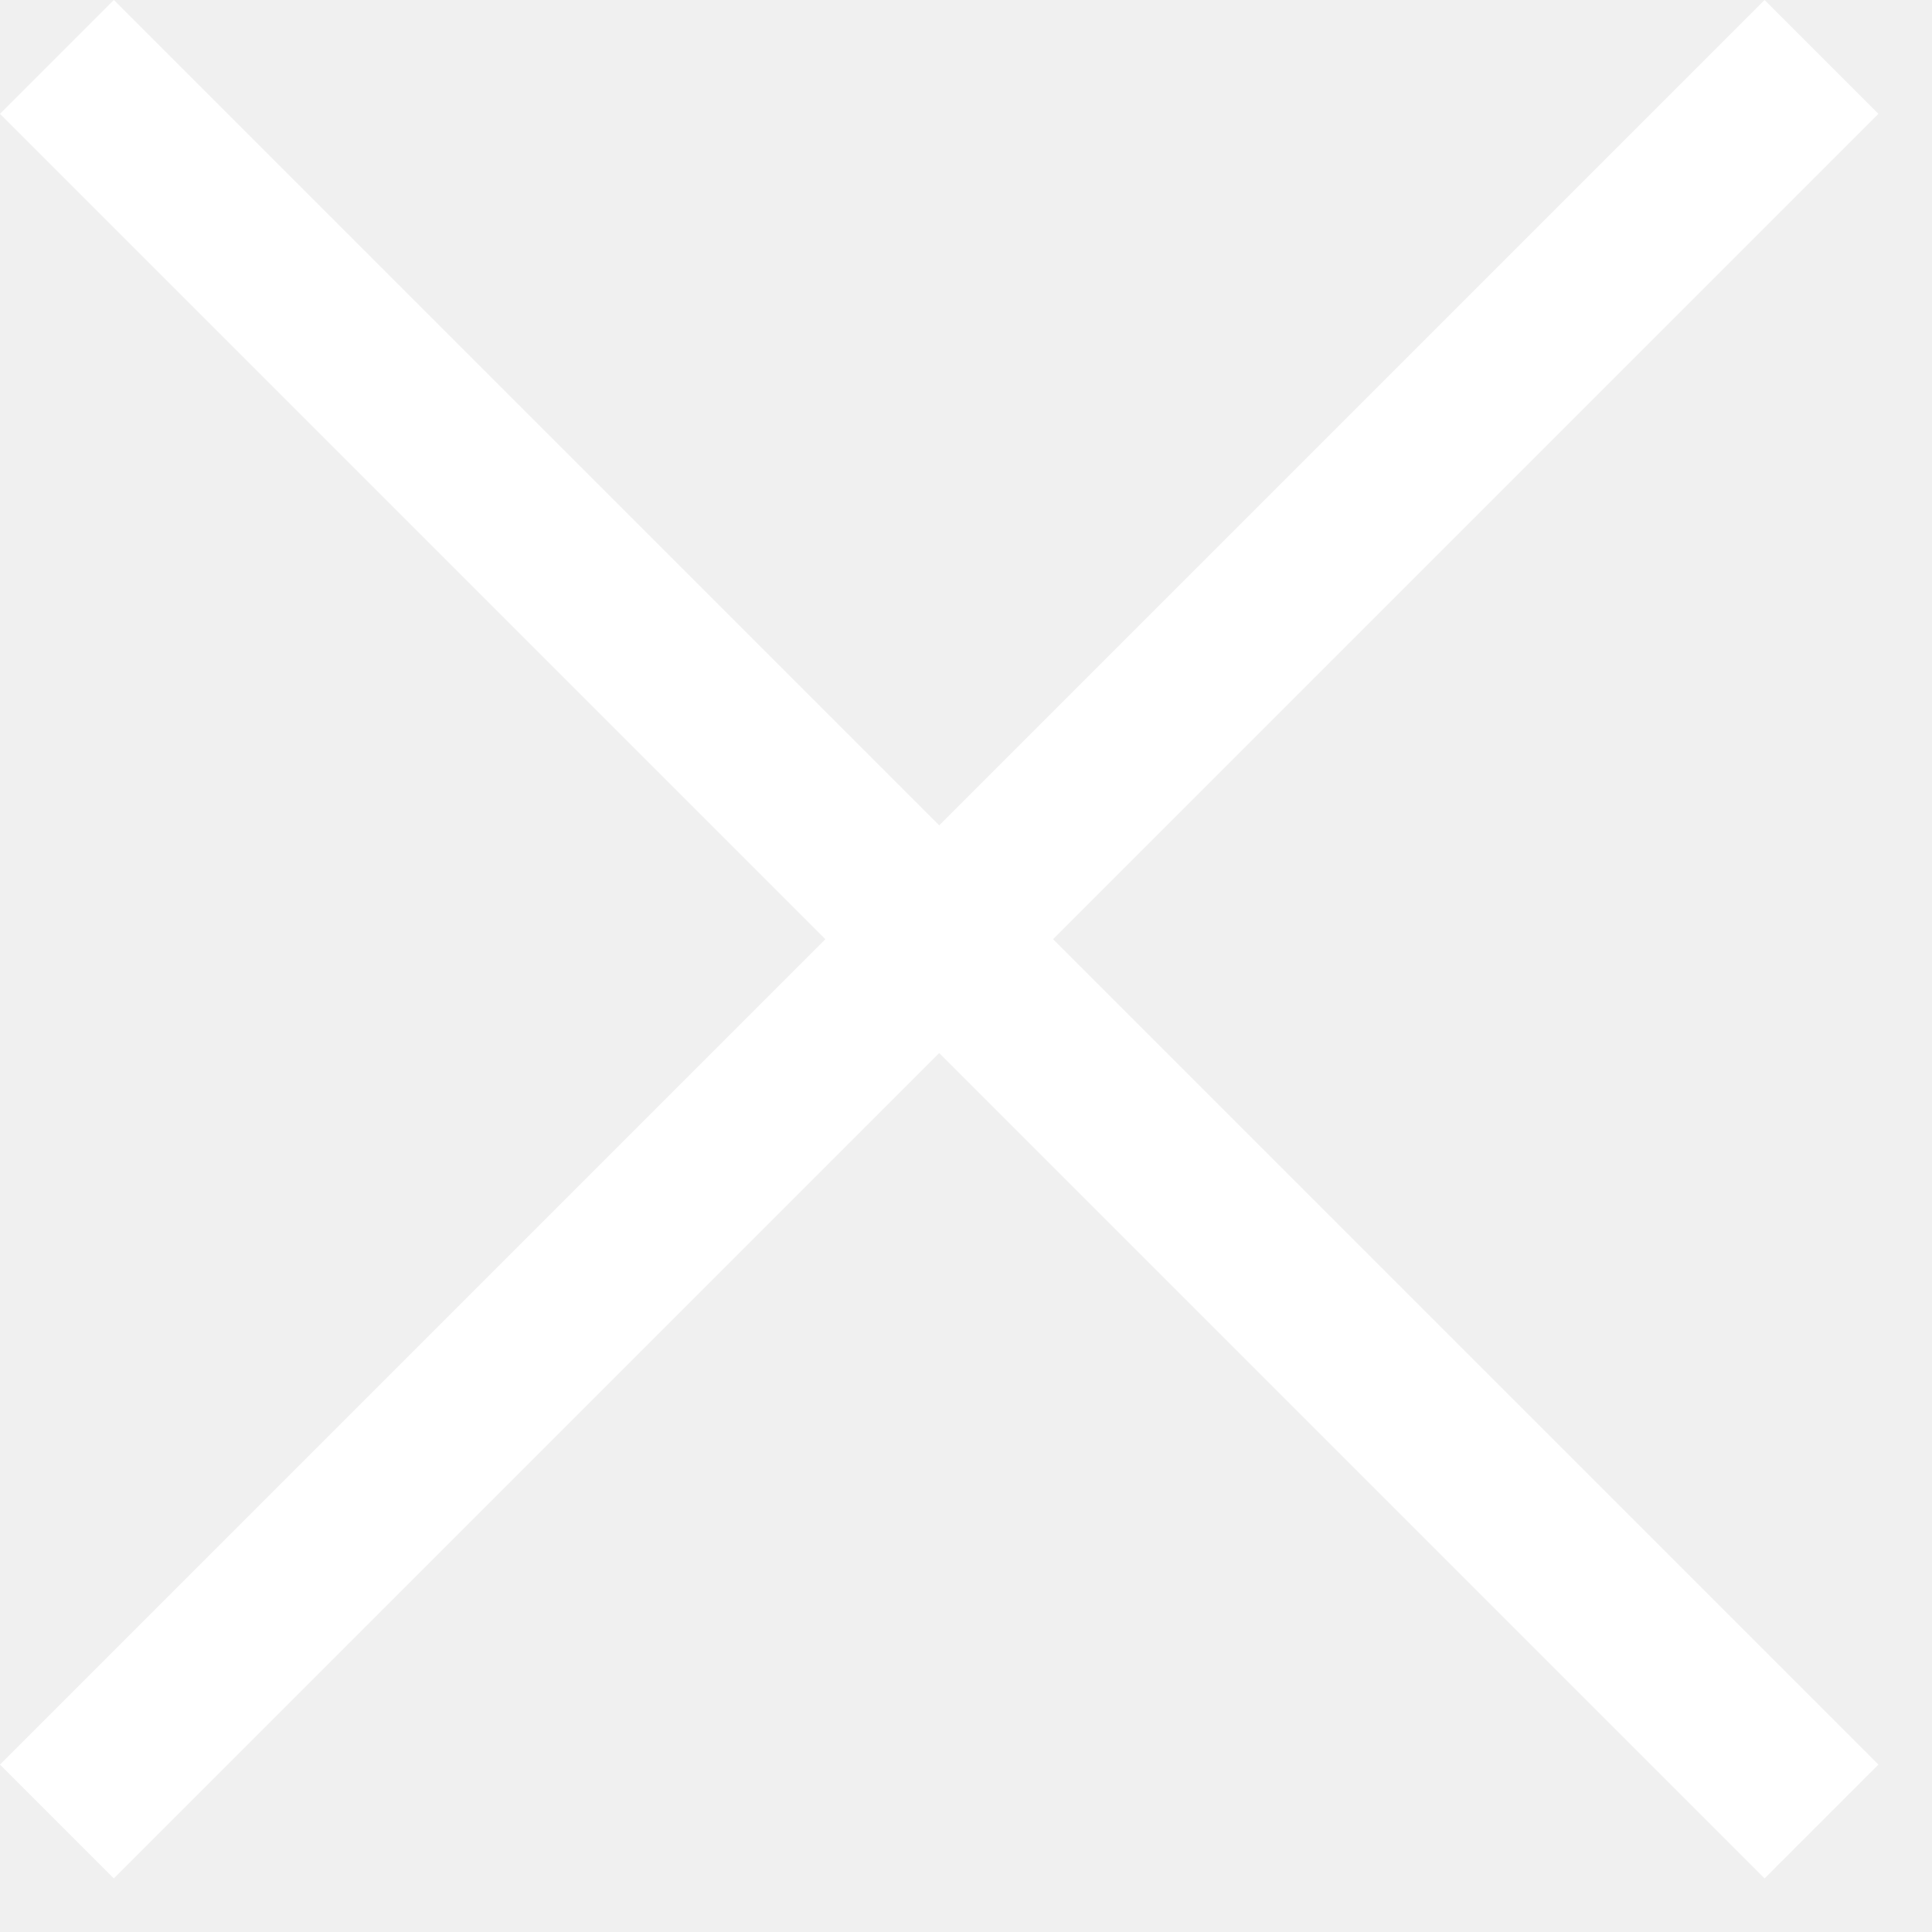
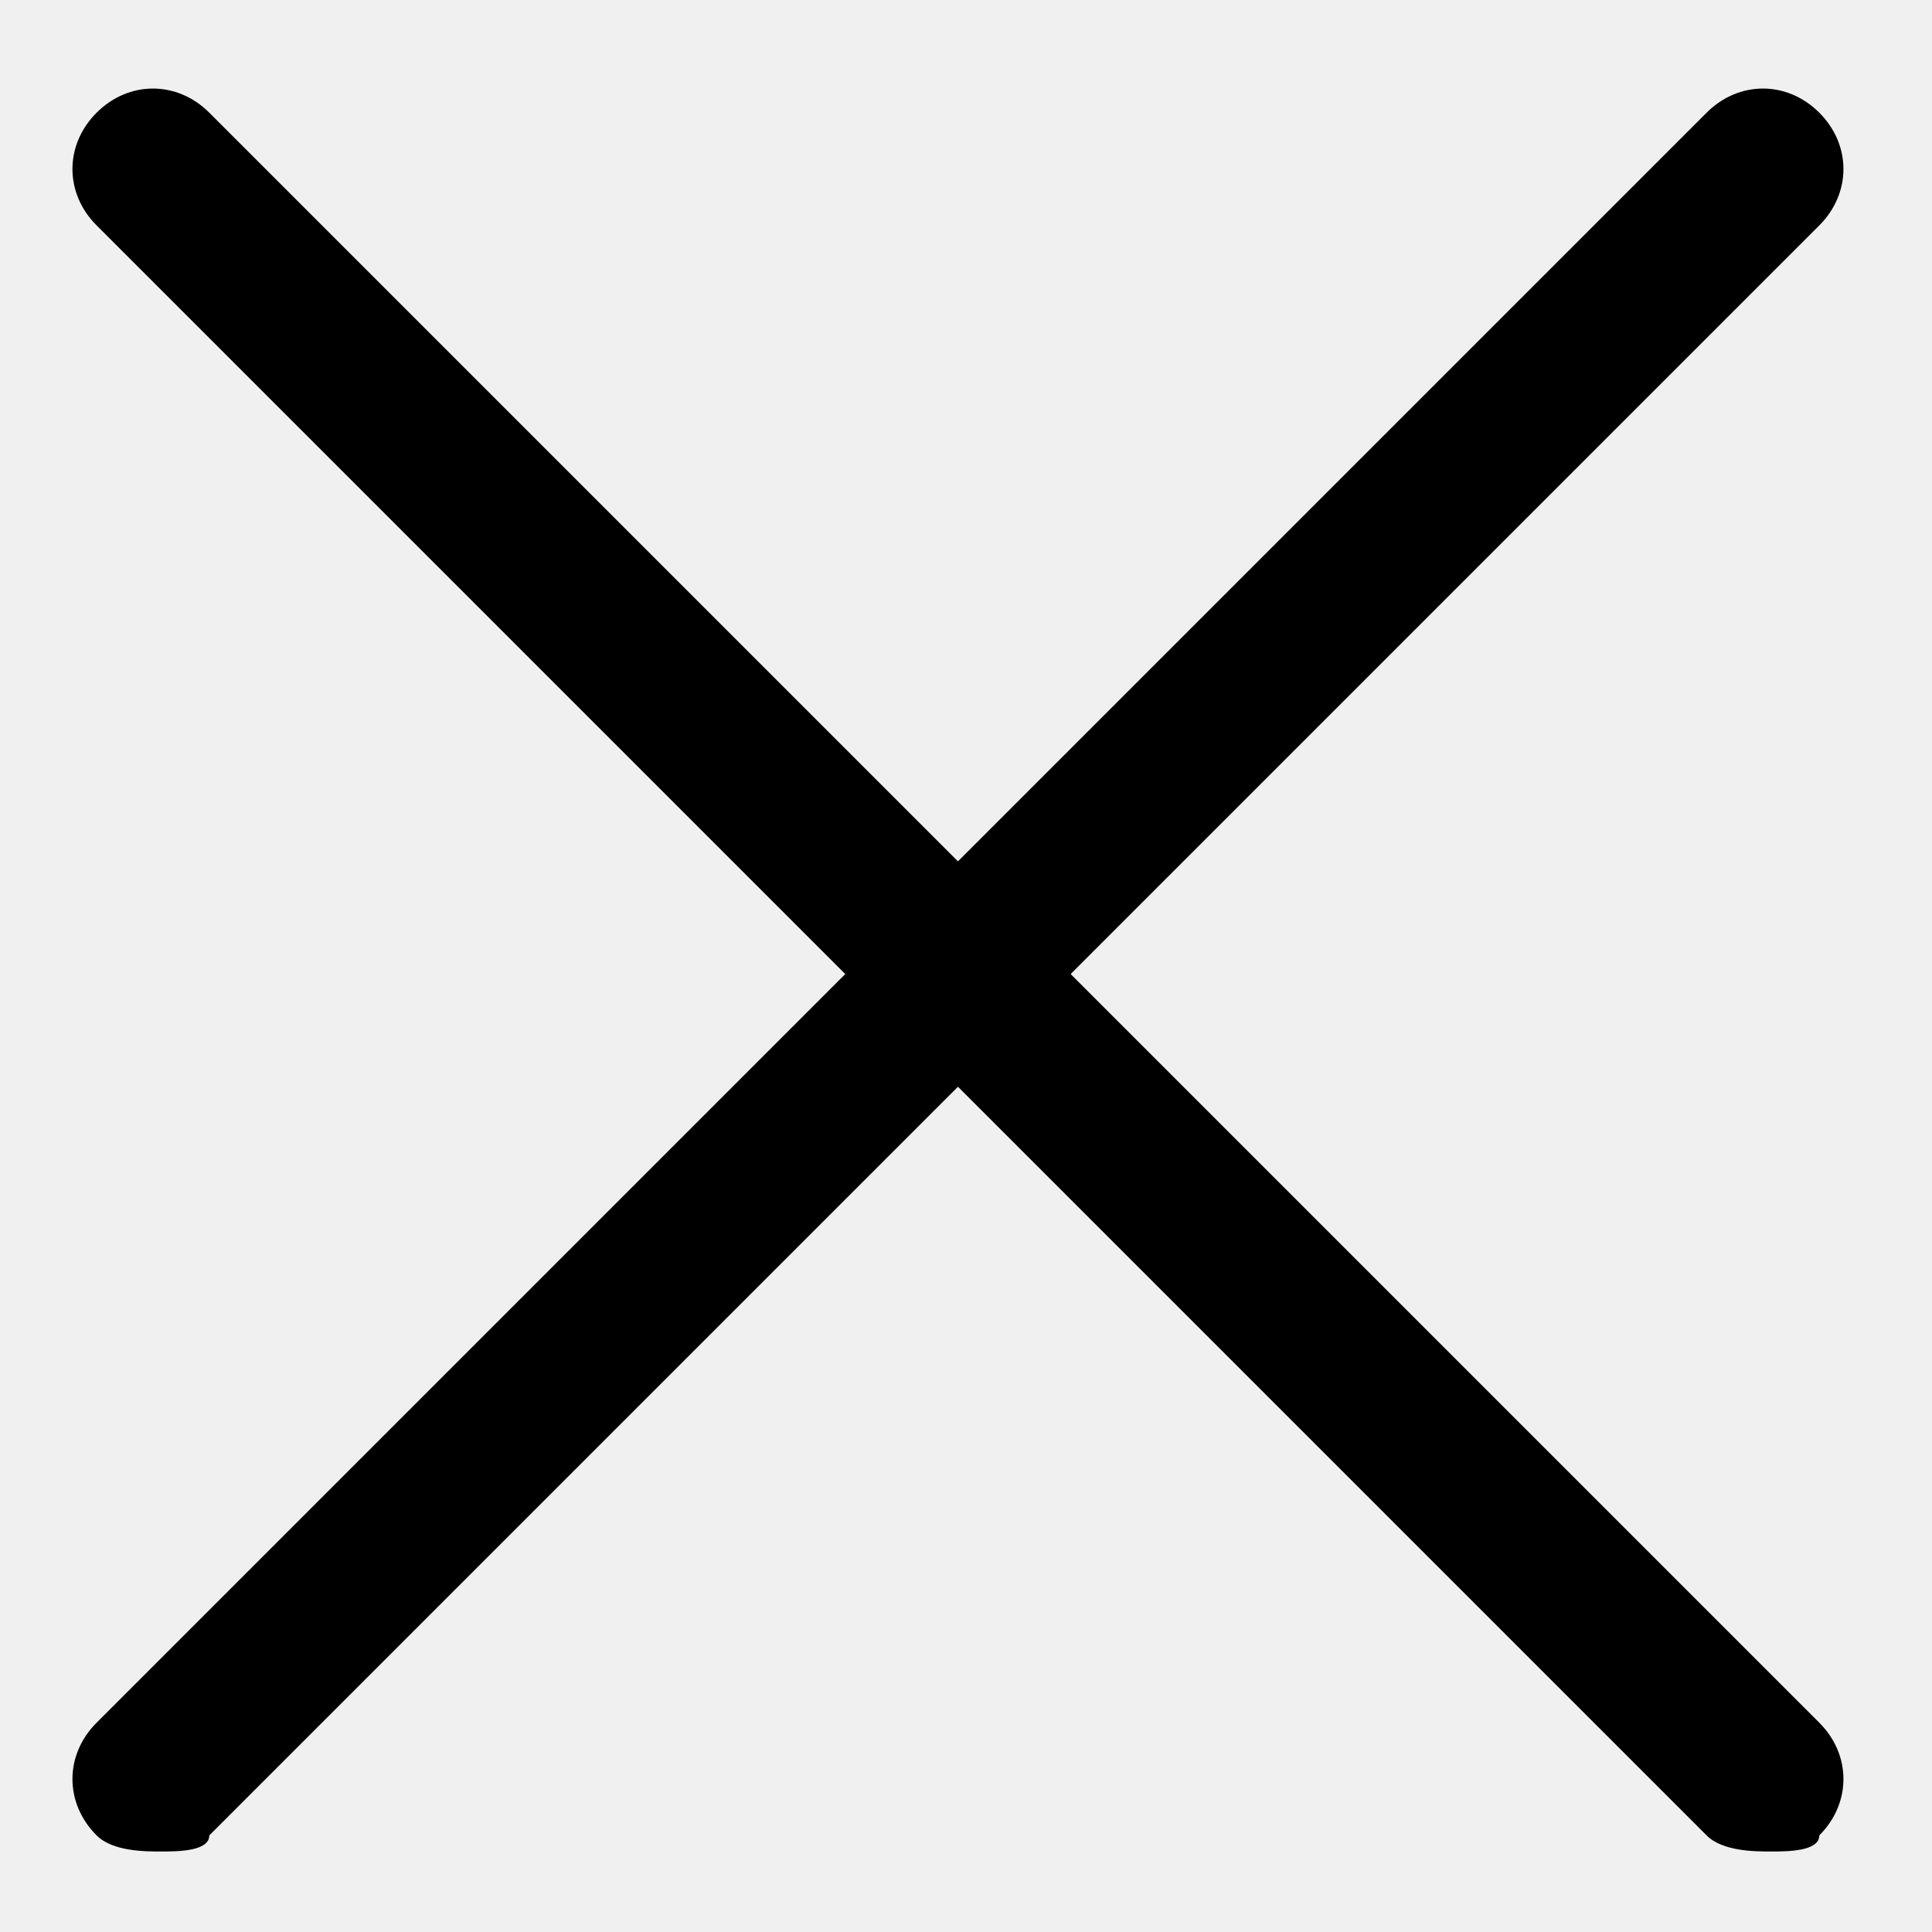
- <svg xmlns="http://www.w3.org/2000/svg" width="24px" height="24px" viewBox="0 0 24 24" version="1.1">
-   <defs />
-   <g id="Symbols" stroke="none" stroke-width="1" fill="none" fill-rule="evenodd">
-     <g id="menu-mobile/close" transform="translate(-18, -18)" fill="#FFFFFF">
-       <g id="menu-mobile/circle">
-         <g id="Group" transform="translate(18, 18)">
-           <rect id="Rectangle-2" transform="translate(11.66726, 11.66726) rotate(-315) translate(-11.66726, -11.66726) " x="-3.833" y="10.667" width="31" height="2" />
-           <rect id="Rectangle-2-Copy-2" transform="translate(11.66726, 11.66726) rotate(-45) translate(-11.66726, -11.66726) " x="-3.833" y="10.667" width="31" height="2" />
-         </g>
-       </g>
+ <svg xmlns="http://www.w3.org/2000/svg" viewBox="0 0 12 12" version="1.1">
+   <g id="Page-1" stroke="none" stroke-width="1" fill="none" fill-rule="evenodd">
+     <g id="close" fill="currentColor" fill-rule="nonzero">
+       <path d="M11,11.5 C10.9,11.5 10.7,11.5 10.6,11.4 L0.6,1.4 C0.4,1.2 0.4,0.9 0.6,0.7 C0.8,0.5 1.1,0.5 1.3,0.7 L11.3,10.7 C11.5,10.9 11.5,11.2 11.3,11.4 C11.3,11.5 11.1,11.5 11,11.5 Z" id="Shape" />
+       <path d="M1,11.5 C0.9,11.5 0.7,11.5 0.6,11.4 C0.4,11.2 0.4,10.9 0.6,10.7 L10.6,0.7 C10.8,0.5 11.1,0.5 11.3,0.7 C11.5,0.9 11.5,1.2 11.3,1.4 L1.3,11.4 C1.3,11.5 1.1,11.5 1,11.5 Z" id="Shape" />
    </g>
  </g>
</svg>
